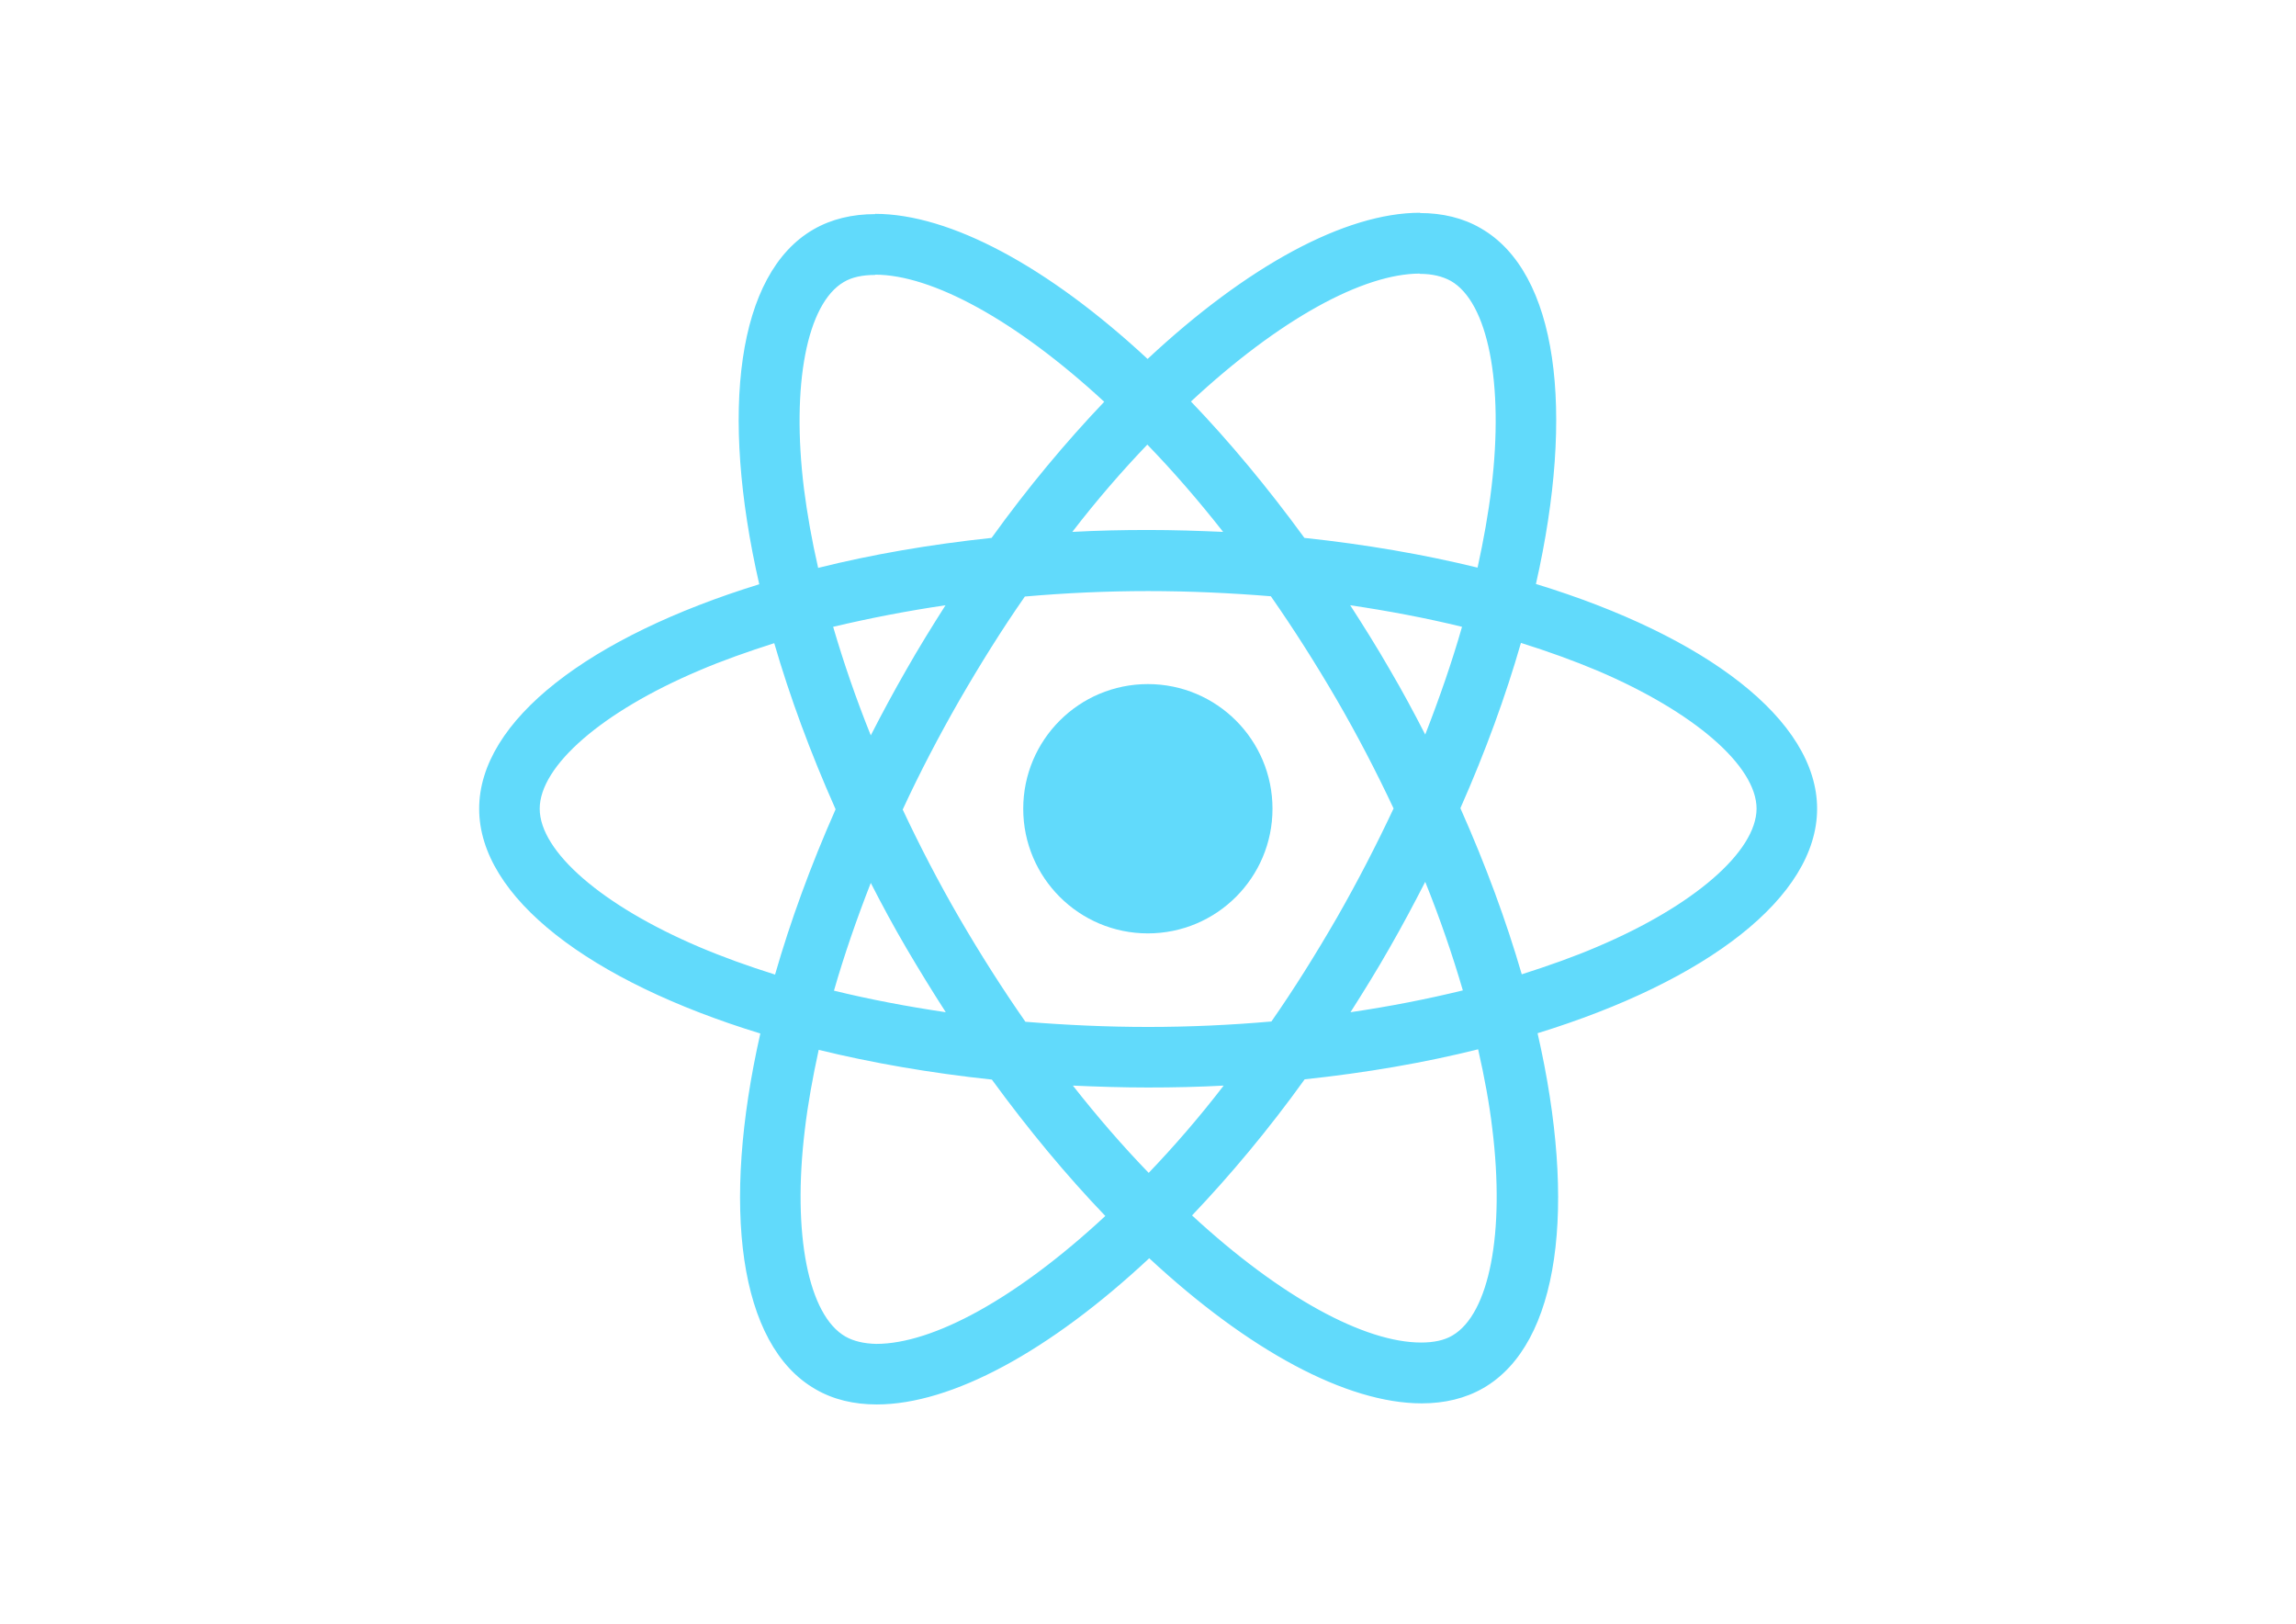
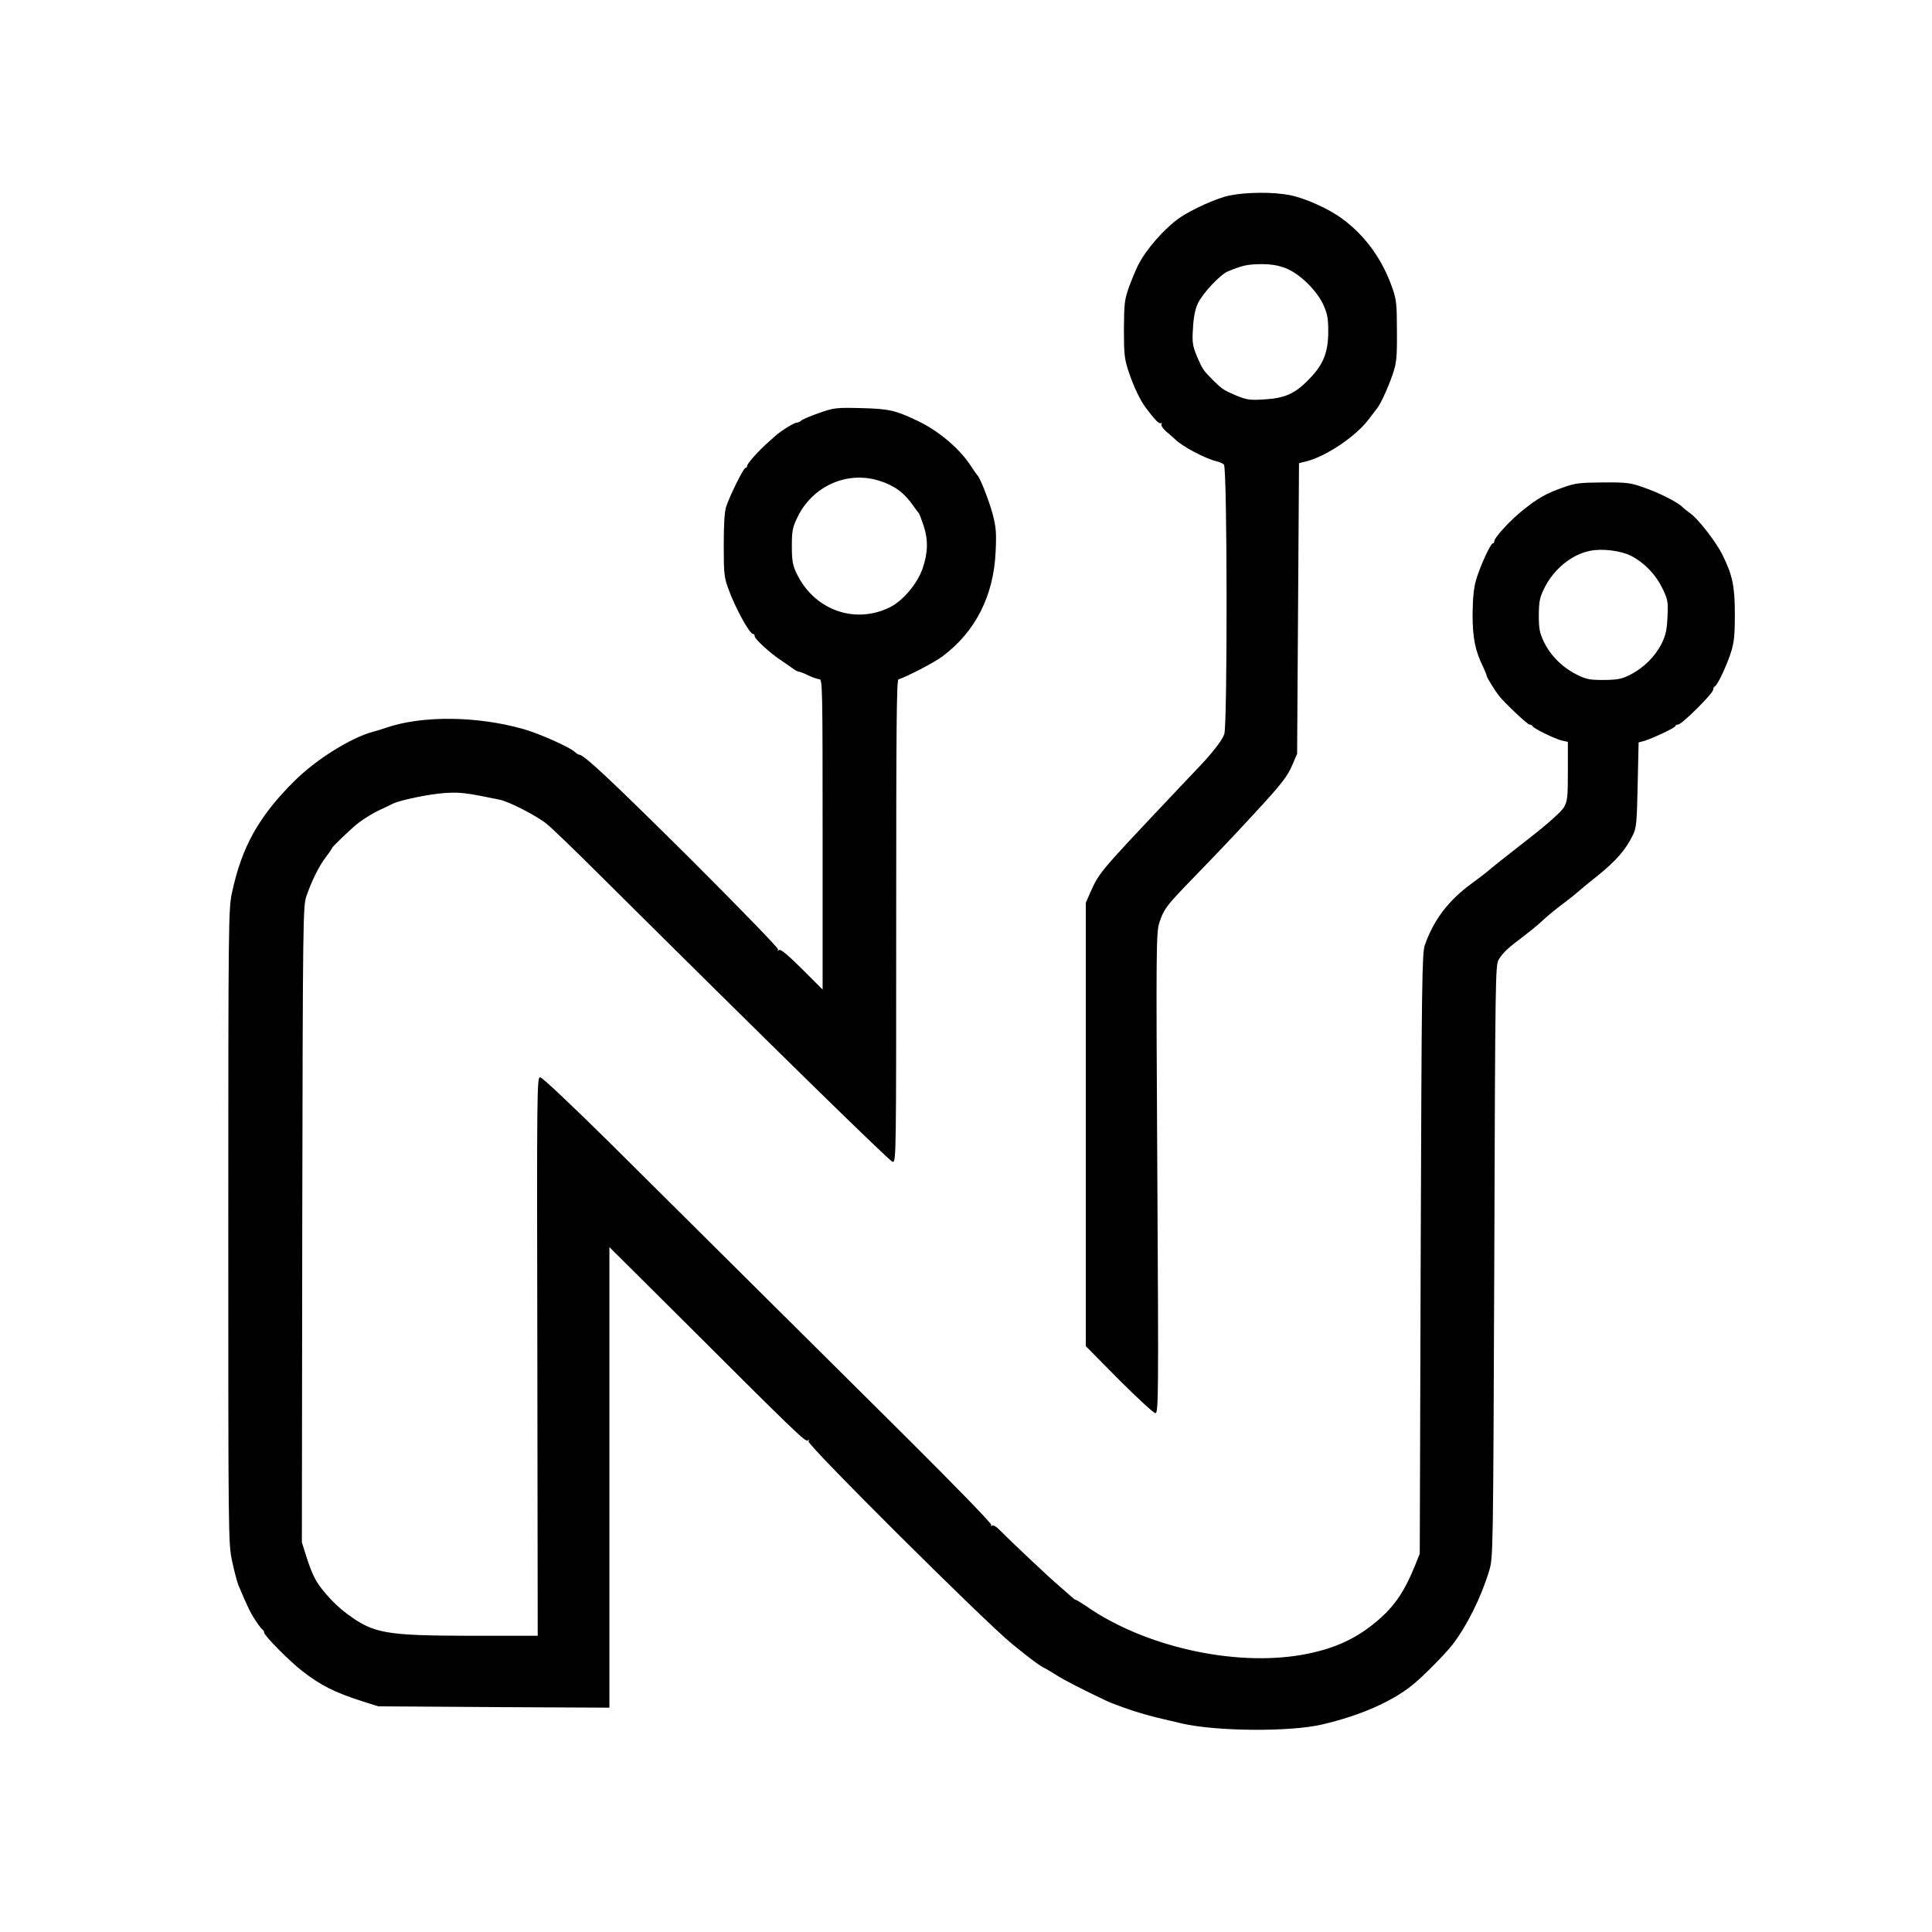
- <svg xmlns="http://www.w3.org/2000/svg" viewBox="0 0 841.9 595.3">
-   <g fill="#61DAFB">
-     <path d="M666.3 296.5c0-32.5-40.7-63.3-103.1-82.4 14.4-63.6 8-114.2-20.2-130.4-6.5-3.8-14.1-5.6-22.4-5.6v22.3c4.6 0 8.3.9 11.4 2.6 13.6 7.8 19.5 37.5 14.9 75.7-1.1 9.4-2.9 19.3-5.1 29.4-19.6-4.8-41-8.5-63.5-10.9-13.5-18.5-27.5-35.3-41.6-50 32.6-30.3 63.2-46.9 84-46.9V78c-27.5 0-63.5 19.6-99.9 53.6-36.4-33.8-72.4-53.2-99.9-53.2v22.3c20.7 0 51.4 16.5 84 46.6-14 14.7-28 31.4-41.3 49.9-22.6 2.4-44 6.1-63.6 11-2.3-10-4-19.7-5.2-29-4.7-38.2 1.1-67.9 14.6-75.8 3-1.8 6.9-2.6 11.5-2.6V78.5c-8.4 0-16 1.8-22.6 5.6-28.1 16.2-34.4 66.7-19.9 130.1-62.2 19.2-102.7 49.9-102.7 82.3 0 32.5 40.7 63.3 103.1 82.4-14.4 63.6-8 114.2 20.2 130.4 6.5 3.8 14.1 5.6 22.5 5.6 27.5 0 63.5-19.6 99.9-53.6 36.4 33.8 72.4 53.2 99.9 53.2 8.4 0 16-1.8 22.6-5.6 28.1-16.2 34.4-66.7 19.9-130.1 62-19.1 102.5-49.9 102.5-82.3zm-130.2-66.7c-3.7 12.9-8.3 26.2-13.5 39.5-4.1-8-8.4-16-13.1-24-4.6-8-9.5-15.8-14.4-23.4 14.2 2.1 27.9 4.7 41 7.9zm-45.8 106.5c-7.8 13.5-15.8 26.3-24.1 38.2-14.9 1.3-30 2-45.2 2-15.1 0-30.2-.7-45-1.9-8.3-11.9-16.4-24.6-24.2-38-7.6-13.1-14.5-26.4-20.8-39.8 6.2-13.4 13.2-26.8 20.7-39.9 7.8-13.5 15.8-26.3 24.1-38.2 14.9-1.3 30-2 45.2-2 15.1 0 30.2.7 45 1.9 8.3 11.9 16.4 24.6 24.2 38 7.6 13.1 14.5 26.4 20.8 39.8-6.3 13.4-13.2 26.8-20.7 39.9zm32.3-13c5.4 13.4 10 26.8 13.8 39.8-13.1 3.2-26.9 5.9-41.2 8 4.9-7.7 9.8-15.6 14.4-23.7 4.6-8 8.9-16.1 13-24.1zM421.2 430c-9.3-9.6-18.6-20.3-27.8-32 9 .4 18.2.7 27.5.7 9.4 0 18.7-.2 27.8-.7-9 11.7-18.3 22.4-27.5 32zm-74.4-58.9c-14.2-2.1-27.9-4.7-41-7.9 3.7-12.9 8.3-26.2 13.5-39.5 4.1 8 8.4 16 13.1 24 4.7 8 9.5 15.8 14.4 23.4zM420.7 163c9.3 9.6 18.6 20.3 27.8 32-9-.4-18.2-.7-27.5-.7-9.4 0-18.7.2-27.8.7 9-11.7 18.3-22.4 27.5-32zm-74 58.9c-4.9 7.7-9.8 15.6-14.4 23.7-4.6 8-8.9 16-13 24-5.4-13.4-10-26.8-13.8-39.8 13.1-3.1 26.9-5.8 41.2-7.9zm-90.5 125.2c-35.4-15.1-58.3-34.9-58.3-50.6 0-15.7 22.9-35.6 58.3-50.6 8.6-3.7 18-7 27.7-10.1 5.7 19.6 13.2 40 22.5 60.9-9.2 20.8-16.6 41.1-22.2 60.6-9.9-3.1-19.3-6.5-28-10.2zM310 490c-13.6-7.8-19.5-37.5-14.9-75.7 1.1-9.4 2.9-19.3 5.1-29.4 19.6 4.8 41 8.5 63.5 10.9 13.5 18.5 27.5 35.3 41.6 50-32.6 30.3-63.2 46.9-84 46.9-4.5-.1-8.3-1-11.3-2.7zm237.2-76.2c4.7 38.2-1.1 67.9-14.6 75.8-3 1.8-6.9 2.6-11.5 2.6-20.7 0-51.4-16.5-84-46.6 14-14.7 28-31.4 41.3-49.9 22.6-2.4 44-6.1 63.6-11 2.3 10.1 4.1 19.8 5.2 29.1zm38.5-66.7c-8.6 3.7-18 7-27.7 10.1-5.7-19.6-13.2-40-22.5-60.9 9.2-20.8 16.6-41.1 22.2-60.6 9.9 3.1 19.3 6.5 28.1 10.2 35.4 15.1 58.3 34.9 58.3 50.6-.1 15.7-23 35.6-58.4 50.6zM320.8 78.4z" />
-     <circle cx="420.9" cy="296.5" r="45.7" />
-     <path d="M520.5 78.1z" />
+ <svg xmlns="http://www.w3.org/2000/svg" version="1.0" width="1024pt" height="1024pt" viewBox="0 0 1024 1024" preserveAspectRatio="xMidYMid meet">
+   <g transform="translate(0,1024) scale(0.1,-0.1)" fill="#000000" stroke="none">
+     <path d="M6518 9204 c-67 -13 -204 -75 -268 -120 -81 -58 -175 -165 -218 -250 -11 -22 -33 -74 -48 -115 -24 -68 -26 -87 -27 -224 0 -134 3 -158 25 -225 27 -80 60 -149 90 -190 47 -63 72 -89 81 -83 6 3 7 1 3 -5 -4 -6 8 -24 25 -39 18 -15 40 -35 49 -43 38 -37 157 -100 215 -114 16 -4 36 -12 42 -18 18 -14 19 -1378 2 -1429 -12 -35 -68 -106 -154 -195 -27 -29 -107 -112 -176 -186 -329 -349 -334 -355 -380 -458 l-24 -55 0 -1175 0 -1175 176 -178 c97 -97 184 -177 193 -177 16 0 17 89 10 1273 -7 1205 -6 1275 11 1327 21 67 39 91 144 200 178 184 222 230 347 365 161 174 187 208 216 276 l23 54 5 770 5 770 40 10 c101 25 258 130 325 217 22 29 44 58 49 64 19 23 59 111 82 179 21 62 24 87 23 230 0 140 -3 168 -23 225 -53 154 -144 280 -266 370 -73 54 -200 111 -280 126 -86 17 -228 16 -317 -2z m298 -386 c74 -30 162 -116 198 -193 21 -47 26 -72 26 -141 0 -112 -26 -177 -102 -254 -74 -77 -129 -101 -238 -107 -76 -5 -92 -2 -149 21 -67 29 -73 33 -124 83 -50 51 -54 57 -83 124 -23 57 -26 73 -21 149 3 58 11 100 26 132 24 52 119 154 160 170 78 32 103 37 173 38 58 0 92 -6 134 -22z" />
+     <path d="M4341 8051 c-46 -16 -88 -34 -94 -40 -6 -6 -17 -11 -24 -11 -14 0 -86 -45 -113 -70 -9 -8 -30 -27 -46 -41 -48 -43 -104 -107 -104 -118 0 -6 -4 -11 -9 -11 -10 0 -82 -145 -102 -205 -9 -27 -13 -94 -13 -205 0 -153 2 -170 26 -235 37 -101 111 -235 129 -235 5 0 9 -5 9 -12 0 -15 83 -91 140 -128 25 -17 54 -37 65 -45 10 -8 24 -15 30 -15 5 -1 28 -9 50 -20 22 -11 48 -19 58 -20 16 0 17 -46 17 -822 l0 -823 -109 109 c-72 72 -113 106 -121 101 -8 -5 -11 -4 -6 3 3 6 -200 215 -461 476 -418 415 -568 556 -593 556 -5 0 -15 7 -24 15 -24 24 -194 100 -276 122 -243 68 -530 71 -720 7 -25 -9 -58 -19 -75 -23 -116 -32 -298 -145 -412 -258 -191 -189 -282 -351 -334 -597 -18 -85 -19 -162 -19 -1766 0 -1643 0 -1679 20 -1773 11 -54 27 -112 34 -130 49 -115 64 -147 91 -187 16 -25 33 -46 37 -48 4 -2 8 -9 8 -15 0 -16 137 -154 202 -204 100 -77 171 -113 321 -161 l82 -26 613 -4 612 -3 0 1220 0 1221 359 -357 c624 -623 679 -676 692 -668 8 6 10 4 4 -4 -10 -17 938 -960 1079 -1074 103 -84 149 -118 176 -130 8 -4 35 -20 60 -36 38 -25 154 -84 265 -136 36 -17 133 -52 195 -69 44 -13 67 -19 205 -51 184 -42 574 -45 743 -5 201 47 367 120 477 208 54 43 176 166 215 217 76 99 152 253 193 390 21 70 21 81 27 1640 5 1525 6 1572 24 1600 24 38 49 61 128 120 35 27 72 57 83 67 43 40 76 68 137 114 35 26 65 51 68 54 3 3 50 43 106 87 100 81 151 139 189 218 18 35 21 68 25 265 l5 225 30 8 c48 15 165 70 165 79 0 4 7 8 15 8 19 0 185 165 185 184 0 8 4 16 9 18 13 5 60 103 84 176 18 56 22 91 22 207 0 148 -12 206 -66 315 -32 65 -123 183 -166 216 -21 15 -40 31 -43 34 -22 25 -120 76 -210 107 -68 24 -88 27 -215 26 -124 -1 -148 -4 -211 -27 -88 -31 -131 -55 -211 -119 -65 -51 -153 -146 -153 -166 0 -6 -4 -11 -8 -11 -12 0 -68 -124 -89 -195 -12 -42 -17 -96 -18 -180 0 -125 13 -193 56 -280 10 -22 19 -43 19 -48 0 -7 43 -77 65 -105 29 -37 151 -152 161 -152 7 0 14 -4 16 -8 5 -13 119 -68 156 -77 l32 -7 0 -155 c0 -139 -2 -159 -21 -192 -13 -22 -80 -83 -180 -161 -146 -114 -185 -145 -229 -182 -8 -7 -41 -32 -75 -57 -127 -92 -205 -194 -253 -330 -15 -42 -17 -197 -22 -1636 l-5 -1590 -27 -67 c-51 -126 -102 -203 -180 -273 -119 -107 -243 -165 -418 -196 -361 -63 -837 44 -1144 259 -26 17 -50 32 -53 32 -4 0 -13 7 -22 15 -9 8 -38 34 -66 58 -47 39 -256 236 -318 299 -15 16 -33 26 -39 22 -6 -4 -8 -3 -4 4 3 6 -187 202 -430 444 -424 421 -889 883 -1597 1586 -202 199 -353 342 -364 342 -17 0 -18 -51 -15 -1480 l2 -1480 -357 0 c-450 1 -513 12 -653 116 -50 37 -98 85 -140 140 -30 39 -50 82 -75 160 l-25 79 2 1685 c3 1628 4 1687 22 1740 29 84 67 160 103 207 18 24 33 45 33 48 0 6 92 94 129 125 39 31 96 66 141 85 19 9 42 20 52 25 33 18 195 52 278 57 80 5 112 1 290 -36 51 -11 197 -86 249 -129 25 -20 155 -145 287 -277 908 -902 1529 -1510 1545 -1513 19 -3 19 25 19 1275 0 1026 2 1279 12 1282 46 15 191 90 233 122 175 130 272 322 282 555 5 102 2 132 -16 200 -20 74 -67 193 -80 204 -3 3 -19 25 -35 50 -59 92 -174 189 -286 241 -116 55 -149 62 -295 66 -134 3 -144 2 -224 -26z m319 -359 c80 -25 132 -63 180 -132 13 -19 27 -37 30 -40 3 -3 14 -32 25 -65 25 -76 24 -143 -5 -228 -27 -79 -103 -170 -172 -205 -189 -94 -406 -14 -498 183 -19 41 -23 67 -23 140 0 78 3 98 28 150 79 168 264 251 435 197z m3985 -398 c71 -37 130 -98 166 -172 29 -60 31 -71 27 -151 -3 -69 -9 -97 -31 -142 -34 -68 -94 -128 -166 -165 -46 -23 -65 -27 -140 -28 -76 0 -93 3 -145 29 -76 38 -139 102 -173 173 -23 49 -27 70 -27 143 1 74 5 93 30 143 49 99 143 176 239 196 65 14 164 2 220 -26z" />
  </g>
</svg>
